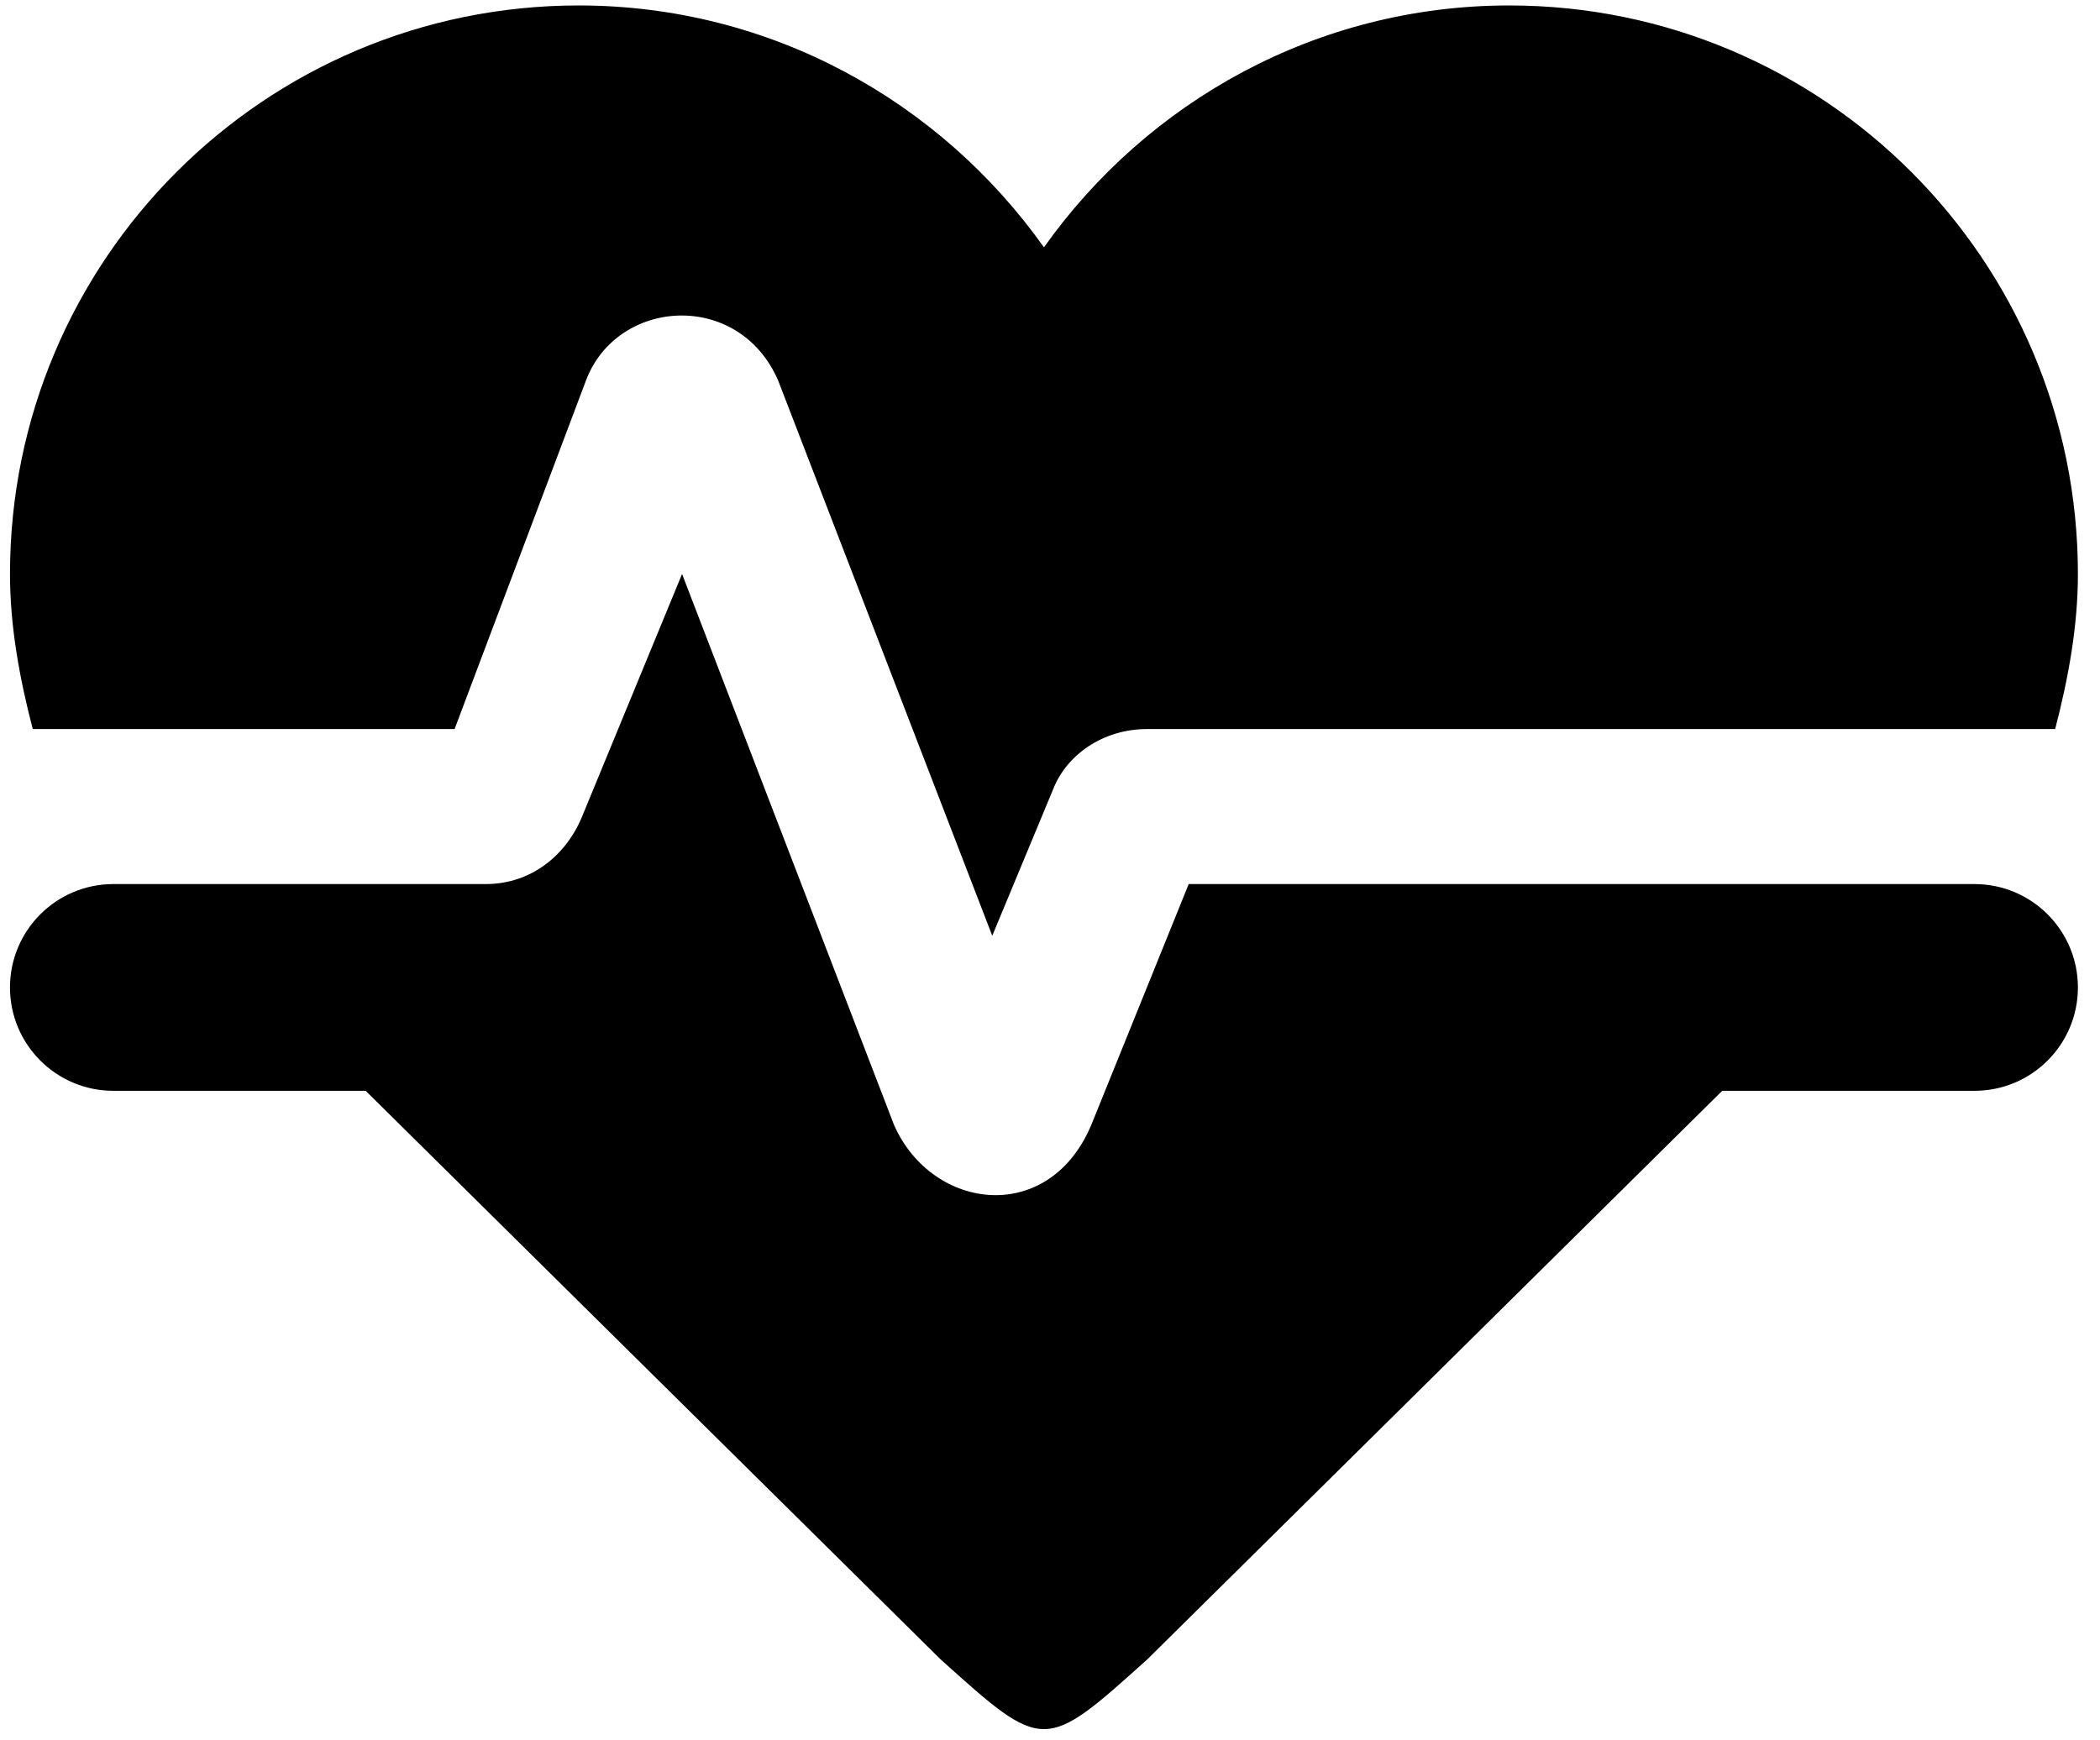
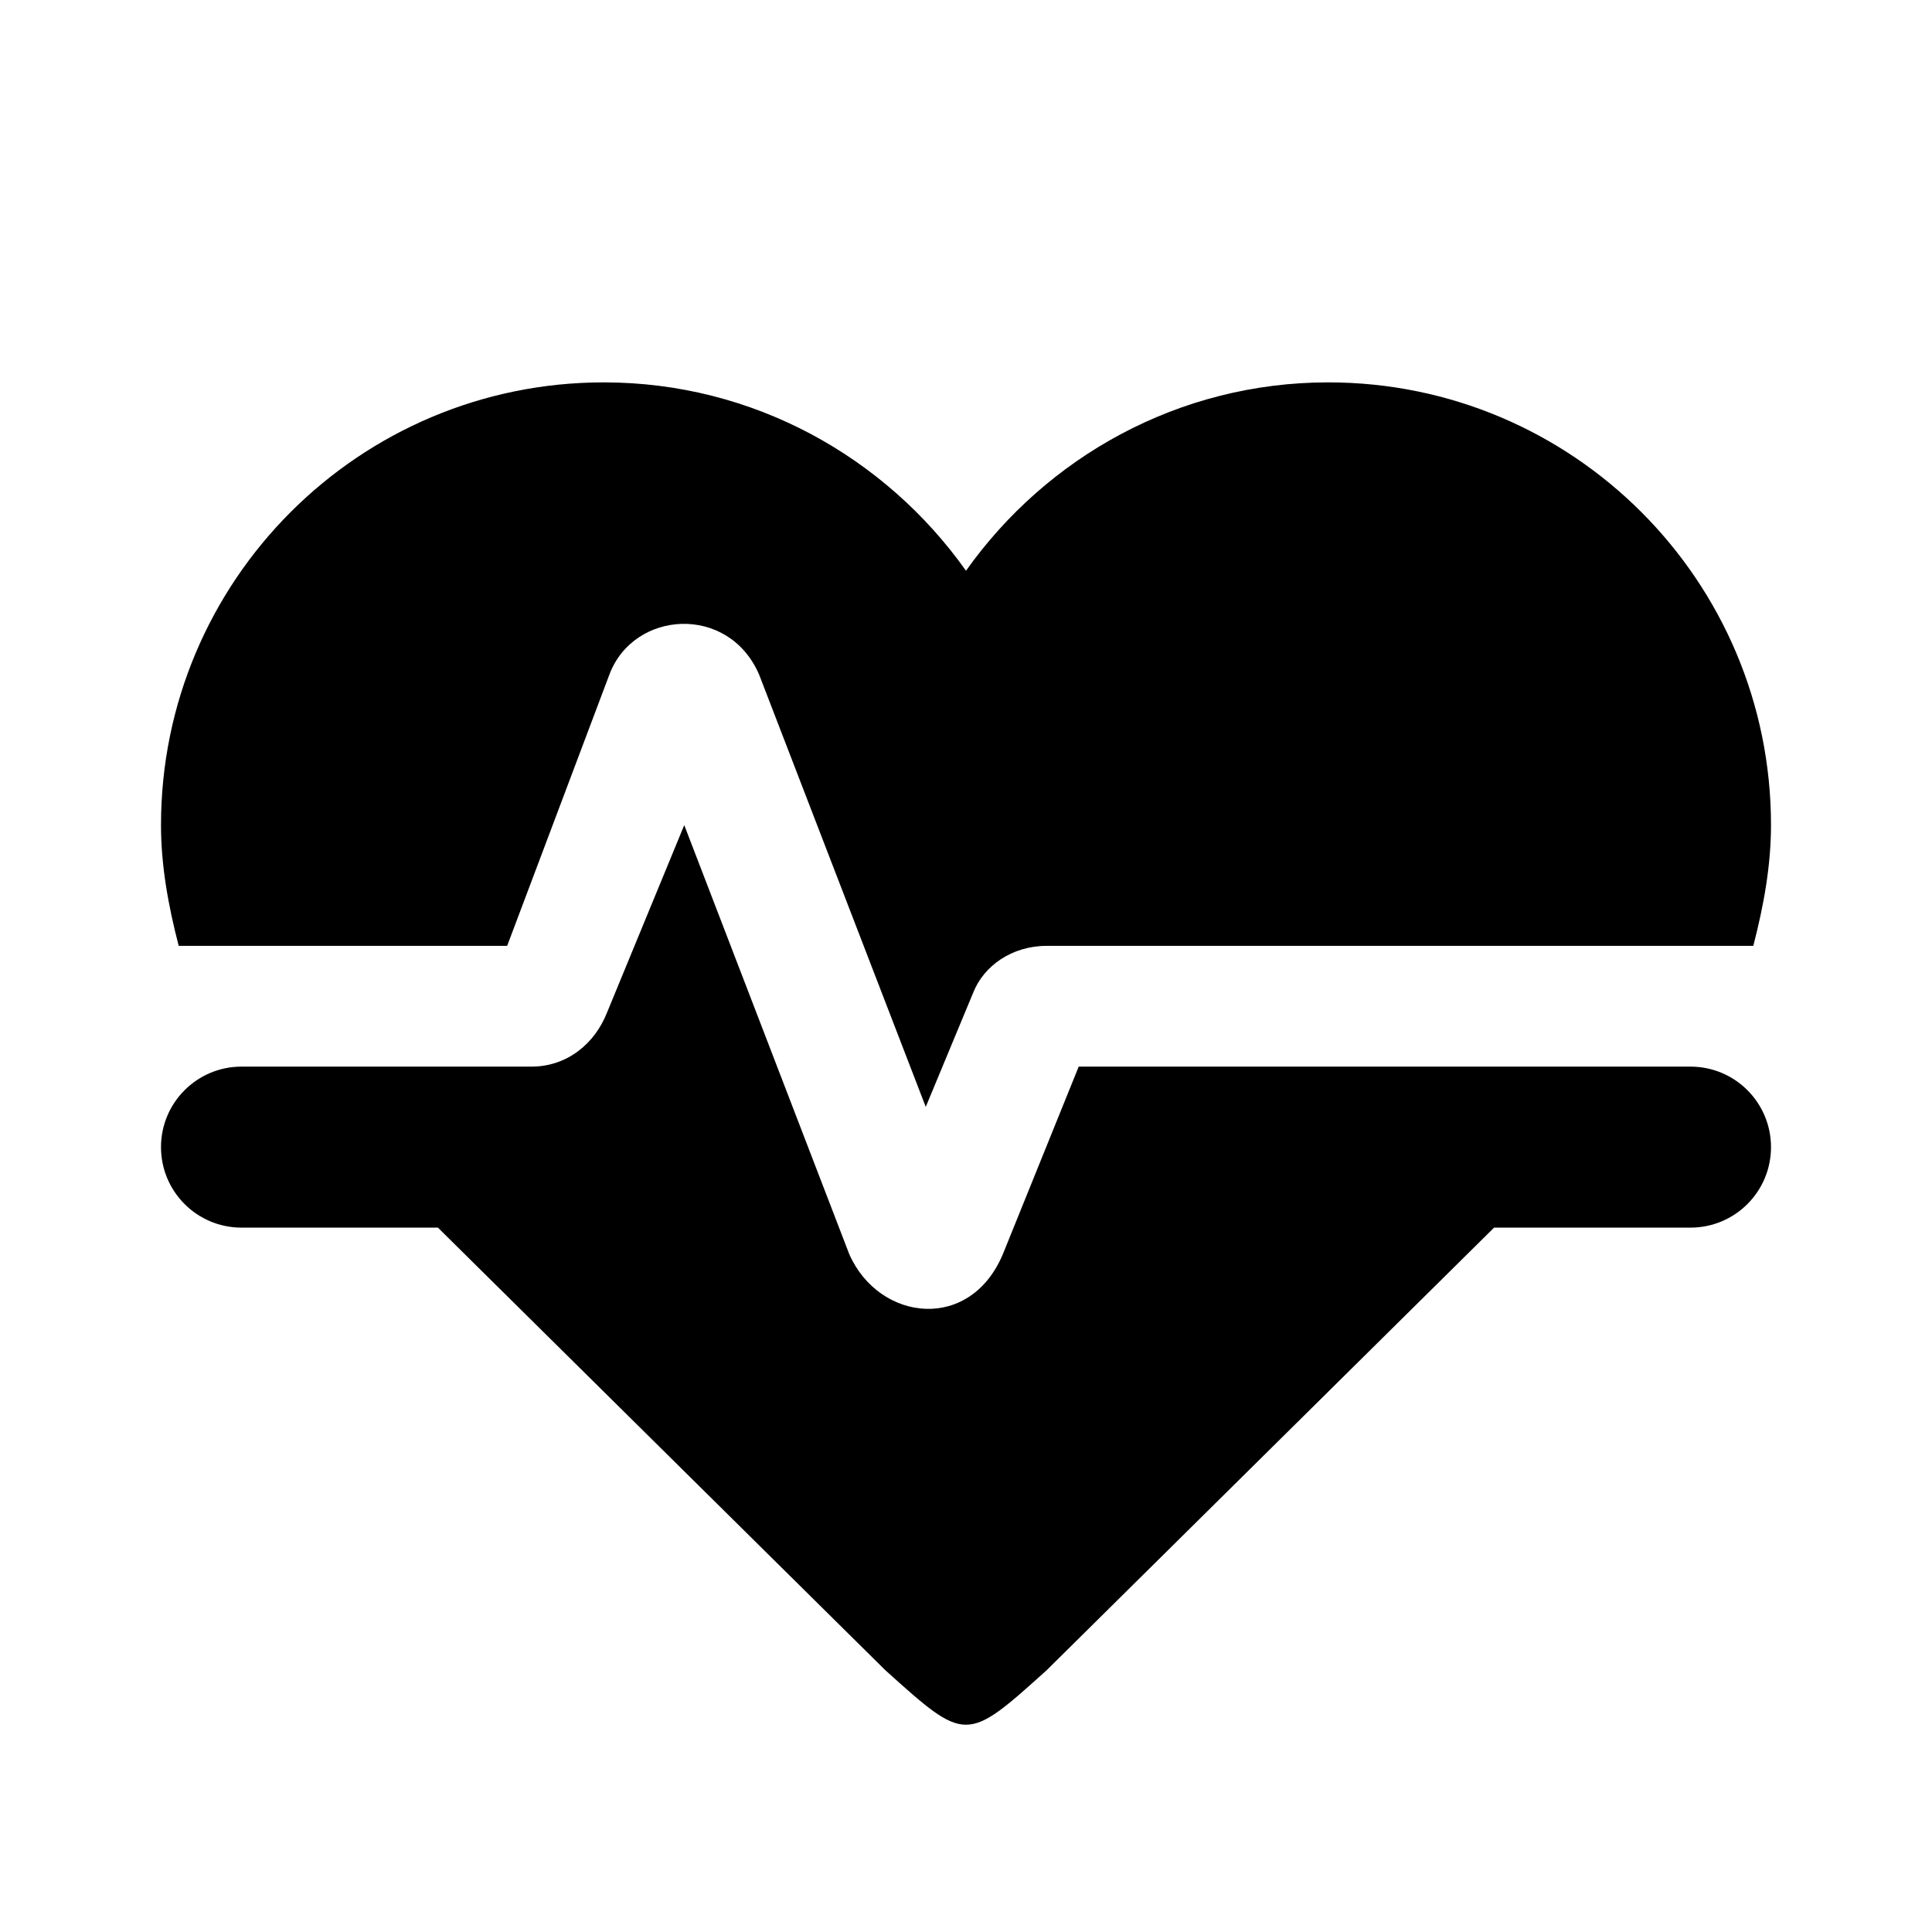
- <svg xmlns="http://www.w3.org/2000/svg" version="1.1" width="1236" height="1024" viewBox="0 0 1236 1024">
+ <svg xmlns="http://www.w3.org/2000/svg" version="1.1" width="1024" height="1024" viewBox="0 0 1024 1024">
  <g id="icomoon-ignore">
</g>
-   <path d="M340.587 3.21c-184.854 0-334.707 149.853-334.707 334.707 0 30.428 5.477 60.856 13.388 91.284h248.292l77.287-205.084c18.257-48.685 90.067-53.553 113.192 0l125.972 326.796 35.905-86.415c7.911-20.082 29.211-35.296 55.379-35.296h534.314c7.911-30.428 13.388-60.856 13.388-91.284 0-184.854-149.853-334.707-334.707-334.707-113.192 0-212.995 56.596-273.851 142.403-60.856-85.807-160.659-142.403-273.851-142.403v0 0zM66.736 520.484c-33.61 0-60.856 27.246-60.856 60.856s27.246 60.856 60.856 60.856h148.488l338.358 334.707c60.856 54.77 60.856 54.77 121.712 0l338.358-334.707h148.488c33.61 0 60.856-27.246 60.856-60.856s-27.246-60.856-60.856-60.856h-462.504l-56.596 139.968c-24.342 61.464-94.326 52.945-116.843 1.826l-124.754-324.361-58.422 141.794c-9.128 23.125-29.819 40.773-57.204 40.773h-219.081z" />
+   <path fill="#000" d="M320 202.667c-129.603 0-234.667 105.064-234.667 234.667v0c0 21.333 3.84 42.667 9.387 64h174.080l54.187-143.787c12.8-34.133 63.147-37.547 79.36 0l88.32 229.12 25.173-60.587c5.547-14.080 20.48-24.747 38.827-24.747h374.613c5.547-21.333 9.387-42.667 9.387-64 0-129.603-105.064-234.667-234.667-234.667v0c-79.36 0-149.333 39.68-192 99.84-42.667-60.16-112.64-99.84-192-99.84v0zM128 565.333c-23.564 0-42.667 19.103-42.667 42.667v0c0 23.564 19.103 42.667 42.667 42.667v0h104.107l237.227 234.667c42.667 38.4 42.667 38.4 85.333 0l237.227-234.667h104.107c23.564 0 42.667-19.103 42.667-42.667v0c0-23.564-19.103-42.667-42.667-42.667v0h-324.267l-39.68 98.133c-17.067 43.093-66.133 37.12-81.92 1.28l-87.467-227.413-40.96 99.413c-6.4 16.213-20.907 28.587-40.107 28.587h-153.6z" />
</svg>
